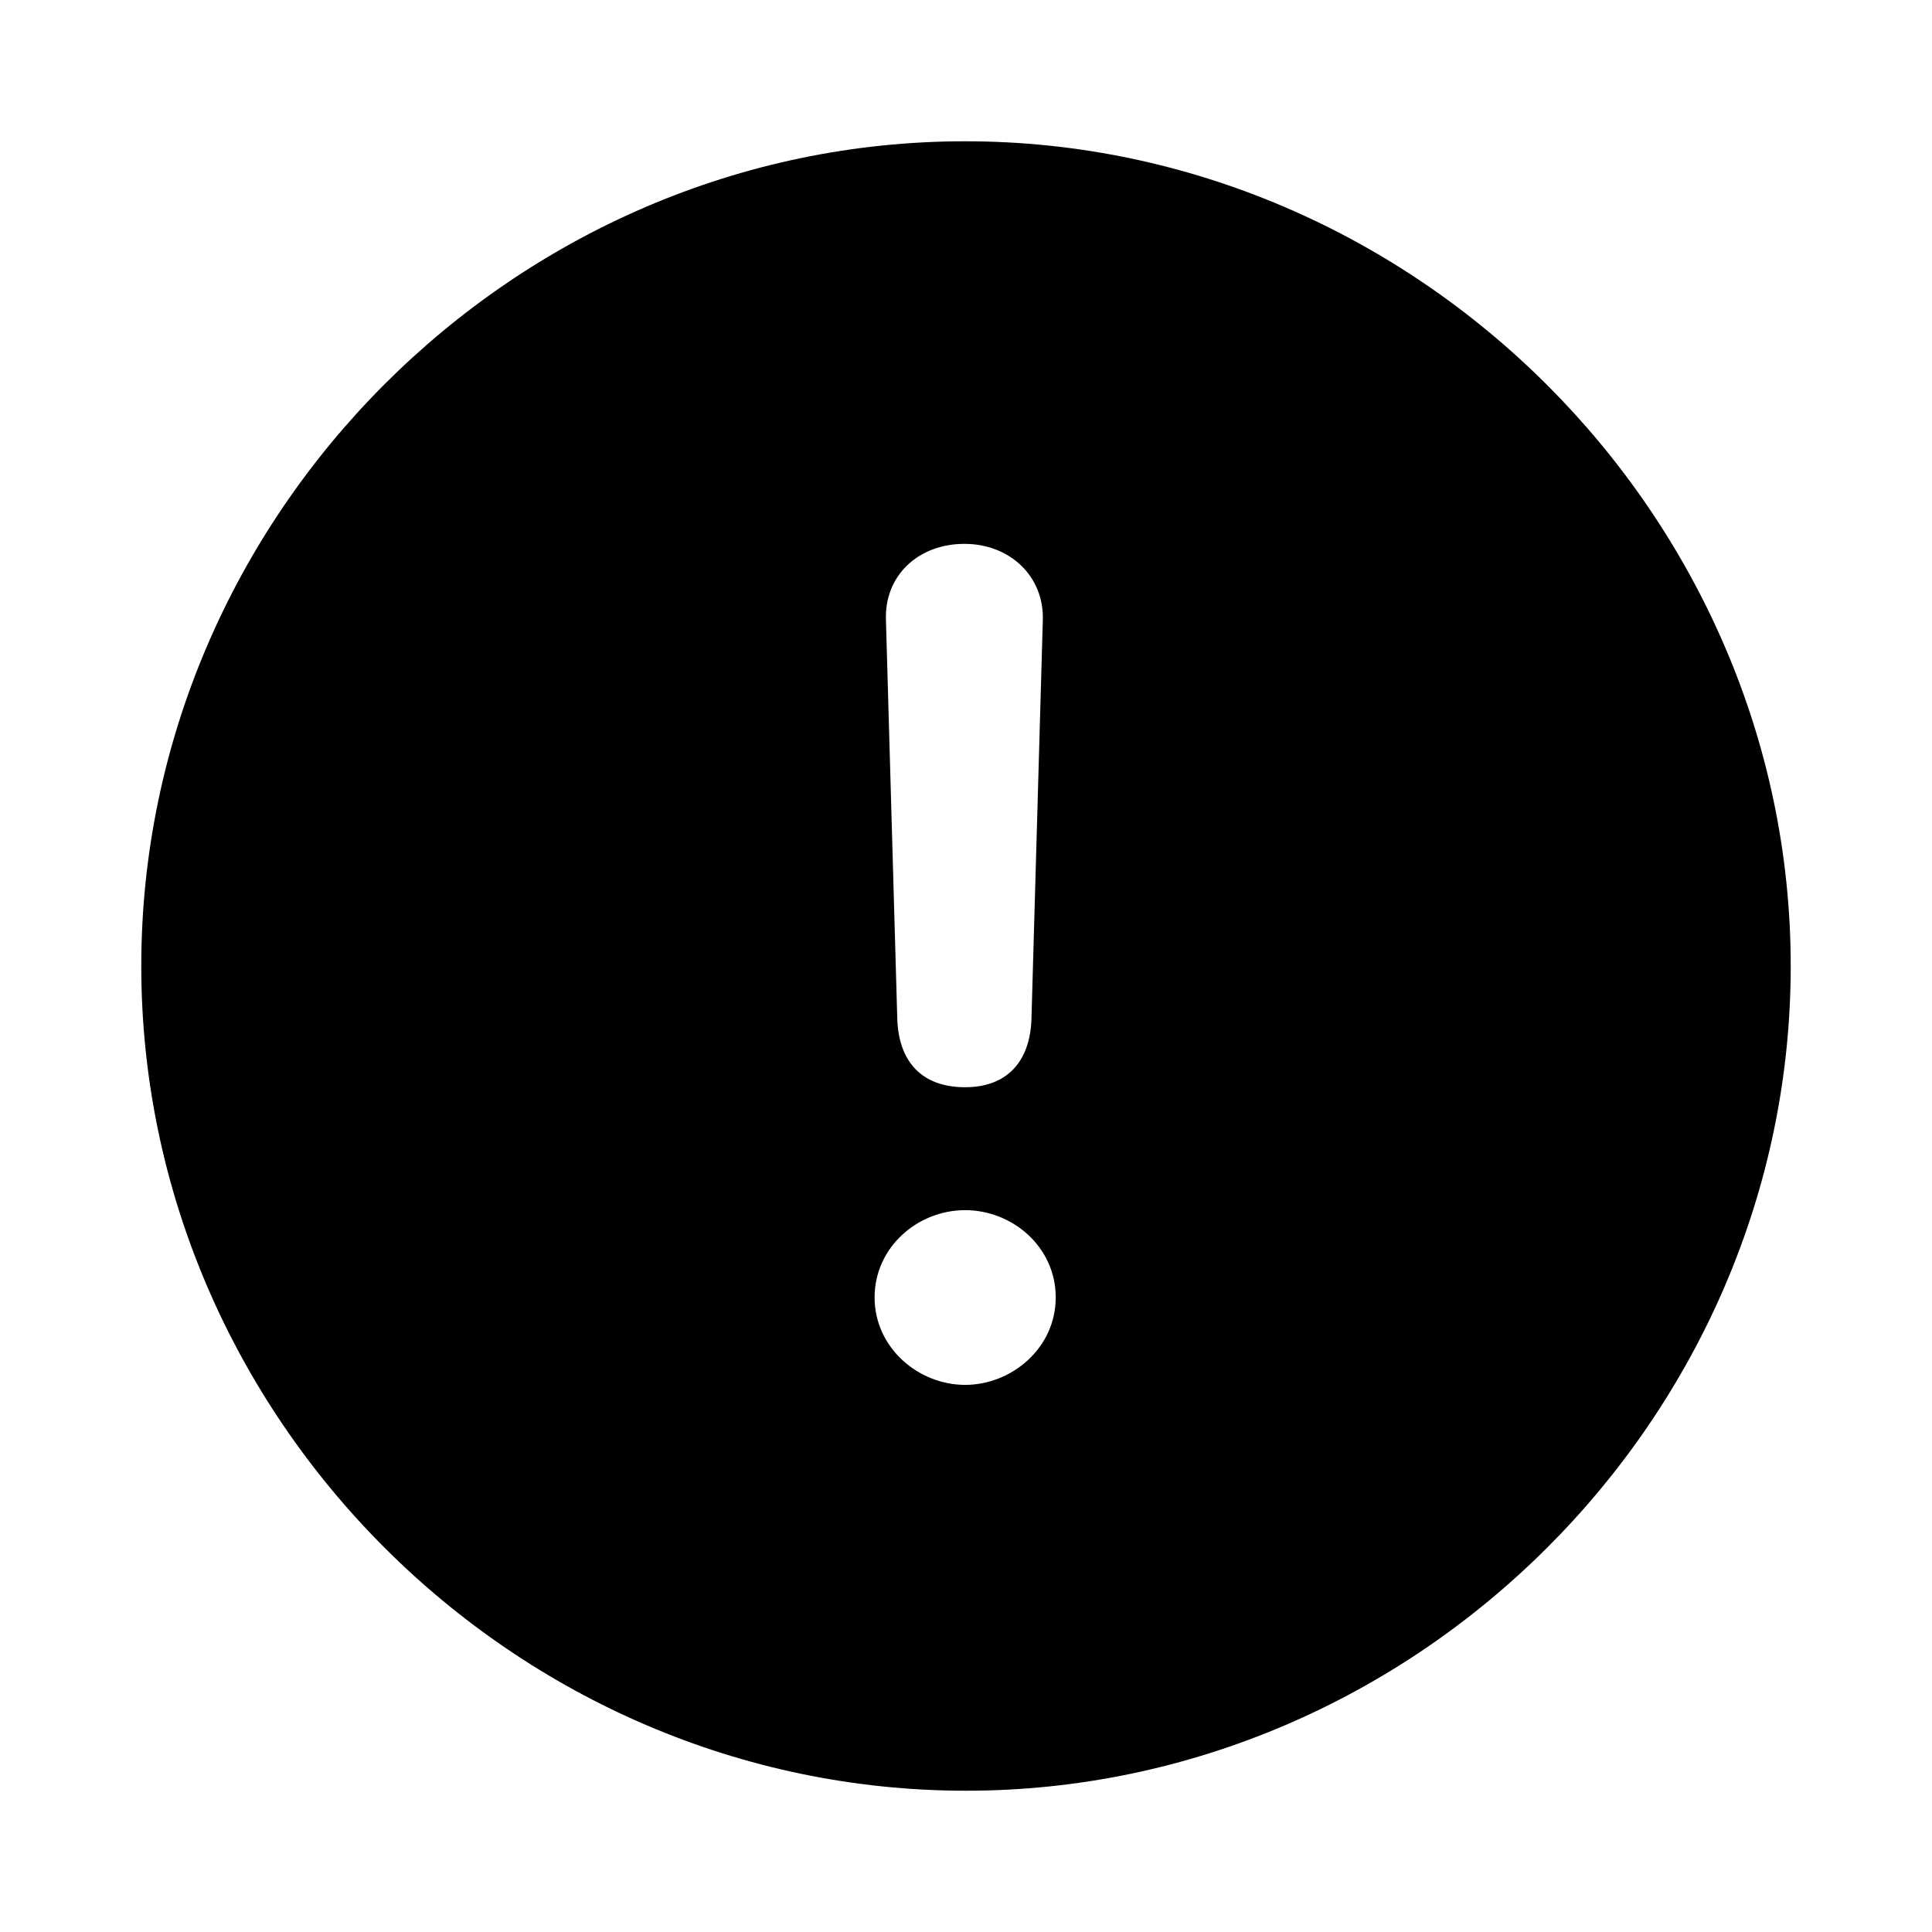
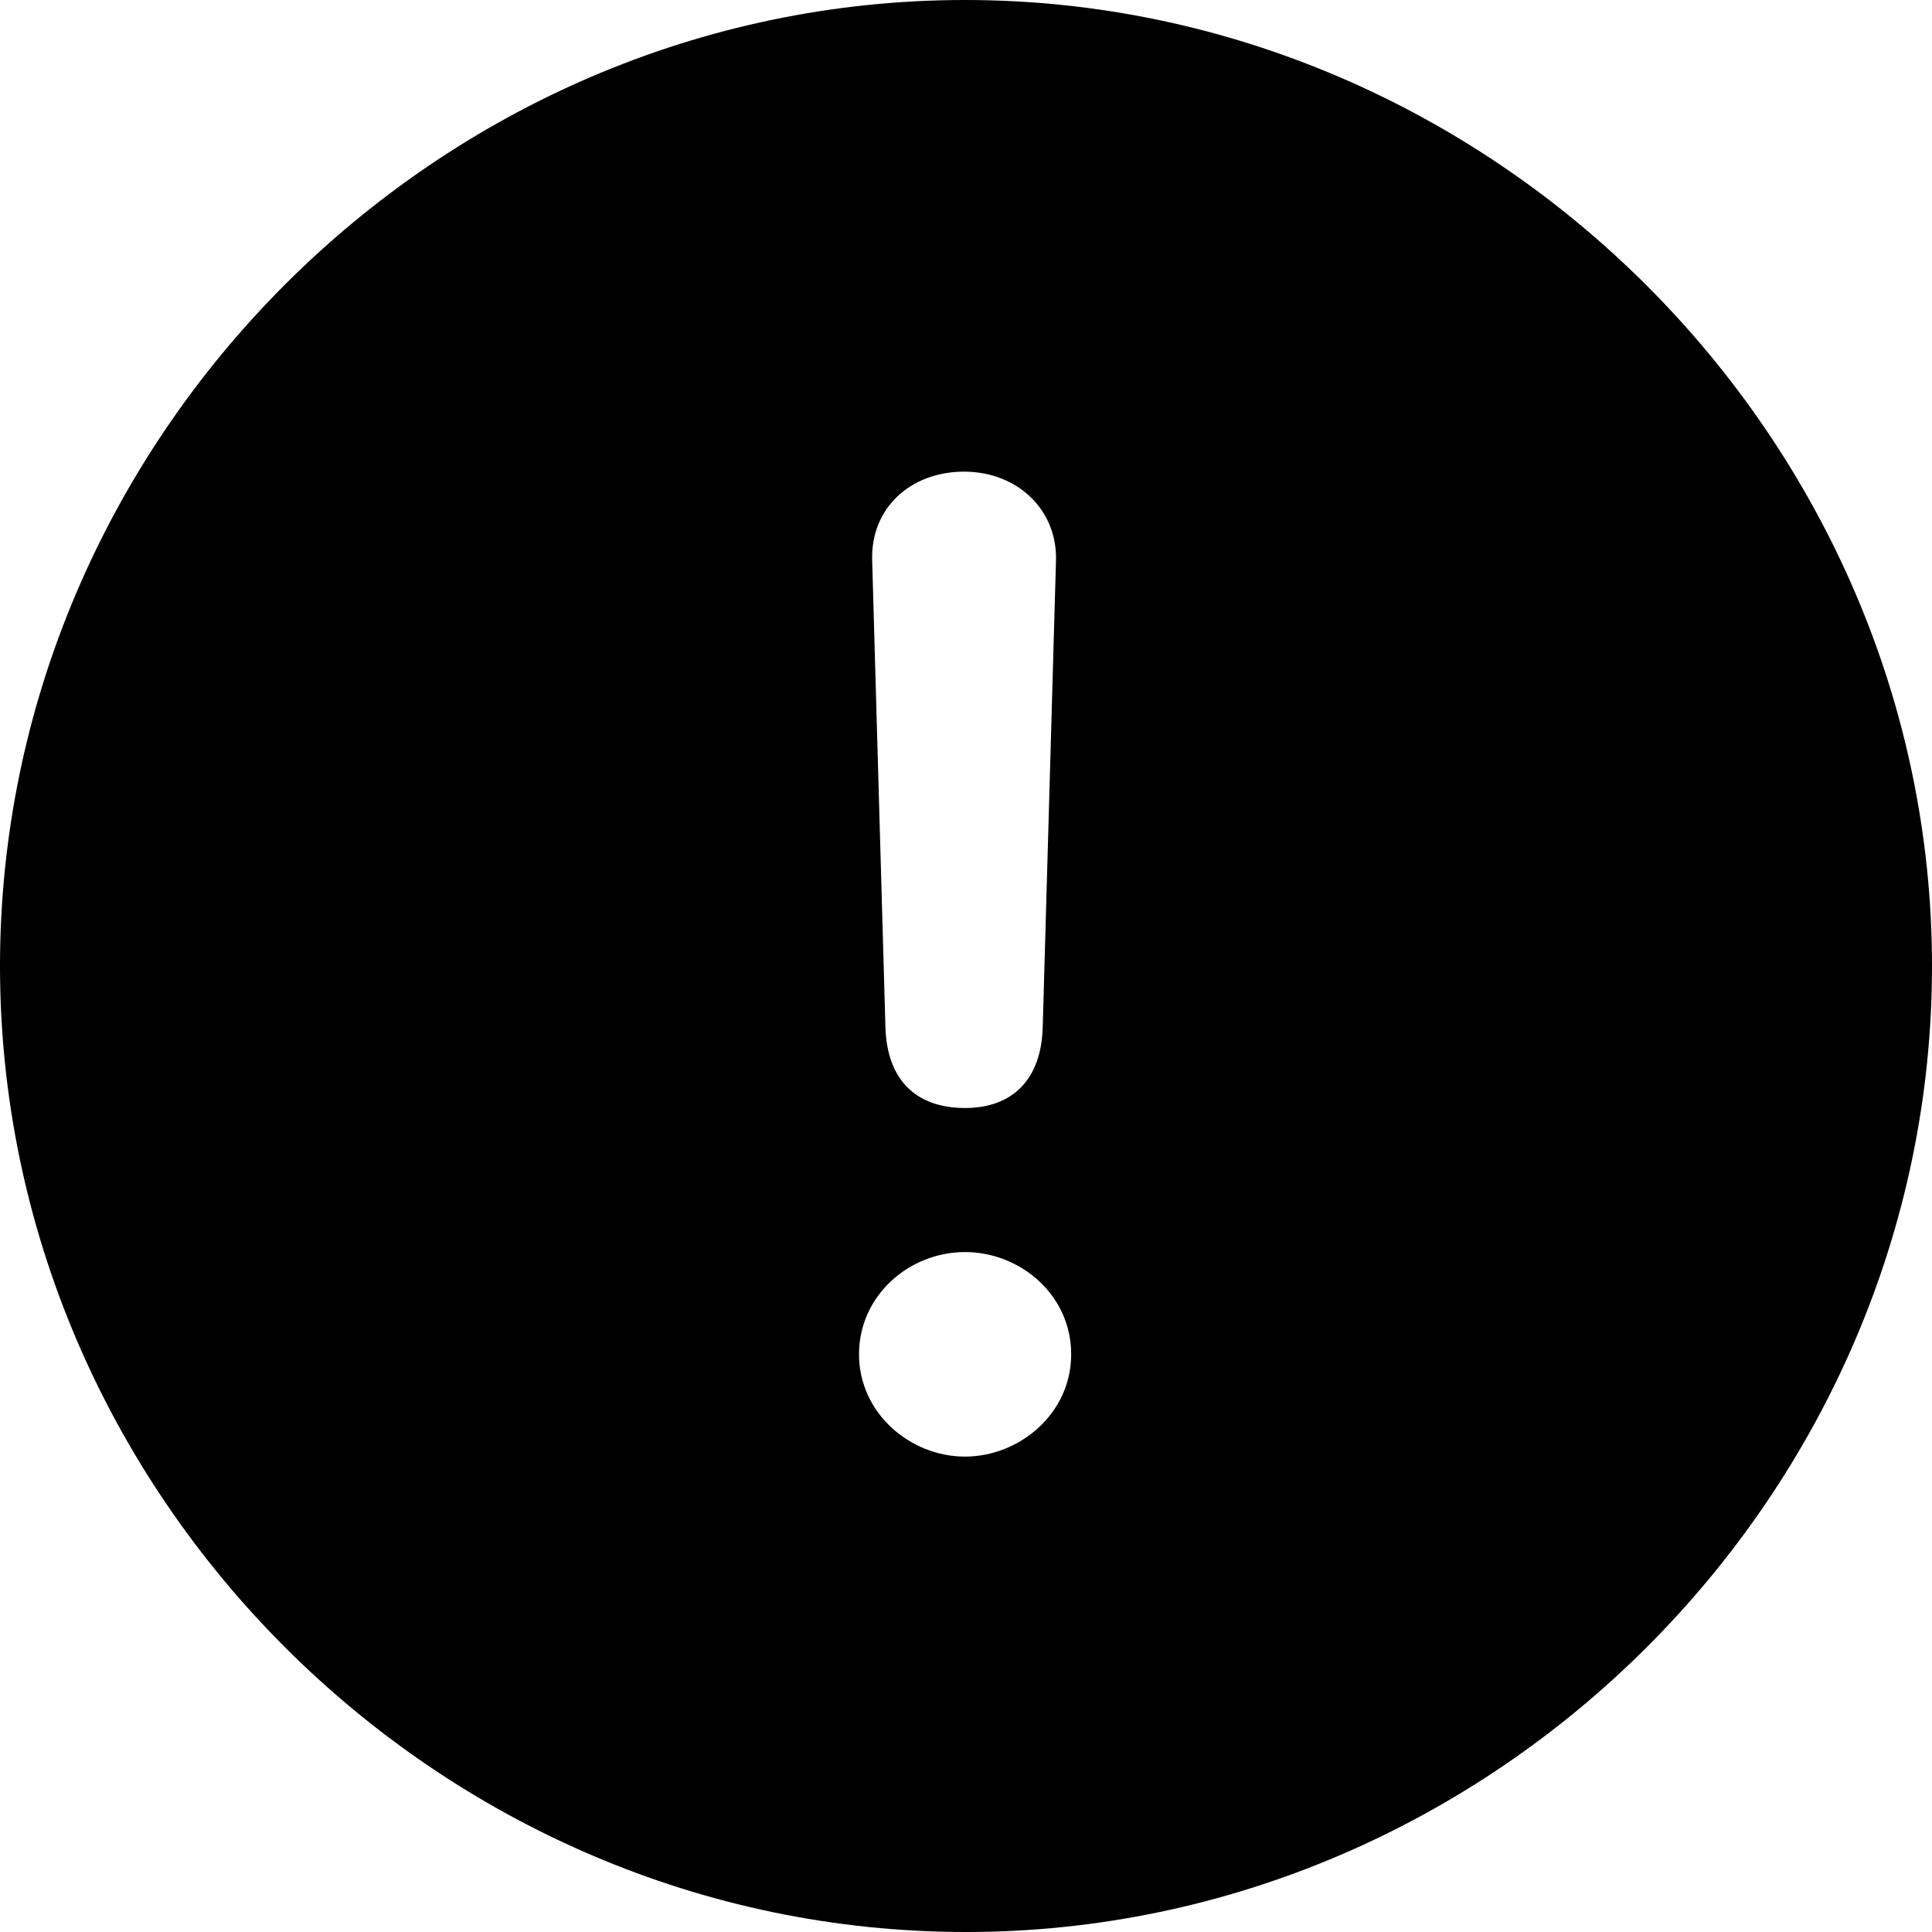
<svg xmlns="http://www.w3.org/2000/svg" width="16" height="16" viewBox="0 0 16 16" fill="none">
-   <path d="M8 14.83C11.73 14.83 14.83 11.737 14.83 8C14.83 4.27 11.723 1.17 7.993 1.17C4.257 1.17 1.17 4.27 1.17 8C1.17 11.737 4.263 14.83 8 14.83ZM7.993 9.004C7.638 9.004 7.444 8.797 7.431 8.442L7.337 5.134C7.324 4.766 7.605 4.504 7.987 4.504C8.362 4.504 8.65 4.772 8.636 5.141L8.542 8.442C8.529 8.804 8.328 9.004 7.993 9.004ZM7.993 11.469C7.605 11.469 7.243 11.161 7.243 10.745C7.243 10.33 7.598 10.022 7.993 10.022C8.382 10.022 8.743 10.324 8.743 10.745C8.743 11.167 8.375 11.469 7.993 11.469Z" fill="currentColor" />
+   <path d="M8 16C12.369 16 16 12.376 16 8C16 3.631 12.361 0 7.992 0C3.616 0 0 3.631 0 8C0 12.376 3.624 16 8 16ZM7.992 9.176C7.576 9.176 7.349 8.933 7.333 8.518L7.223 4.643C7.208 4.212 7.537 3.906 7.984 3.906C8.423 3.906 8.761 4.22 8.745 4.651L8.635 8.518C8.62 8.941 8.384 9.176 7.992 9.176ZM7.992 12.063C7.537 12.063 7.114 11.702 7.114 11.216C7.114 10.729 7.529 10.369 7.992 10.369C8.447 10.369 8.871 10.721 8.871 11.216C8.871 11.71 8.439 12.063 7.992 12.063Z" fill="currentColor" />
</svg>
